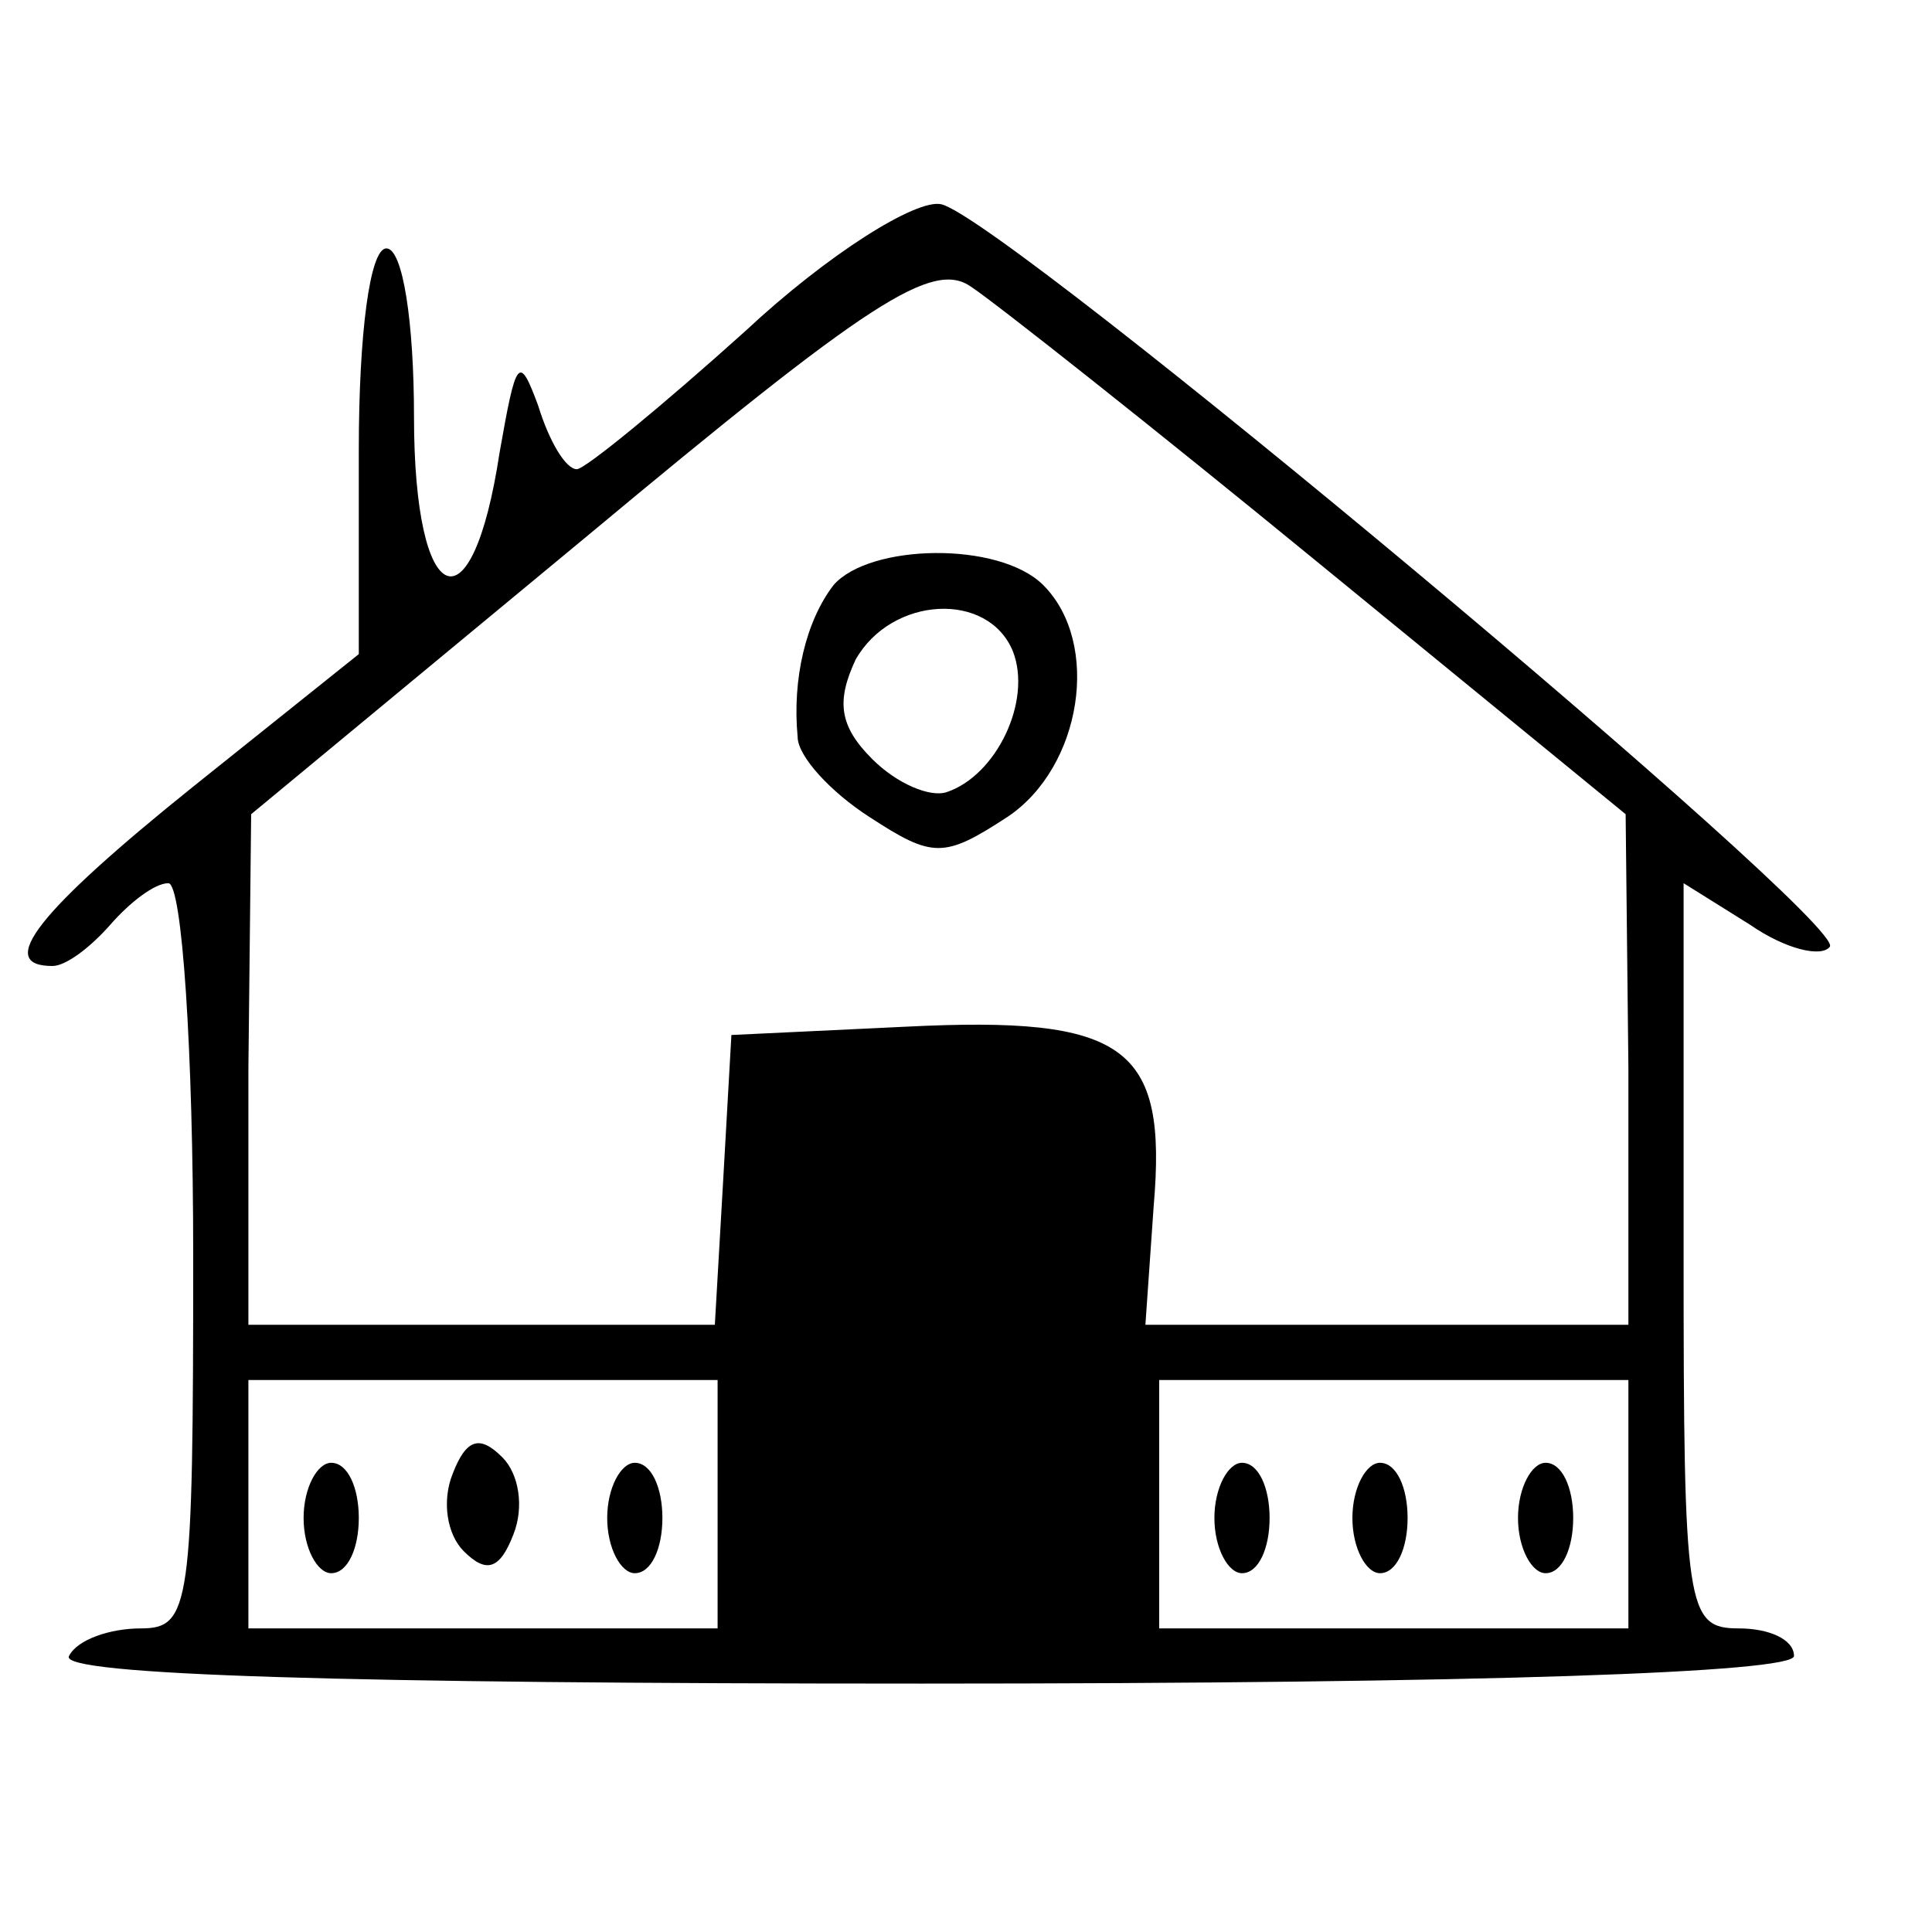
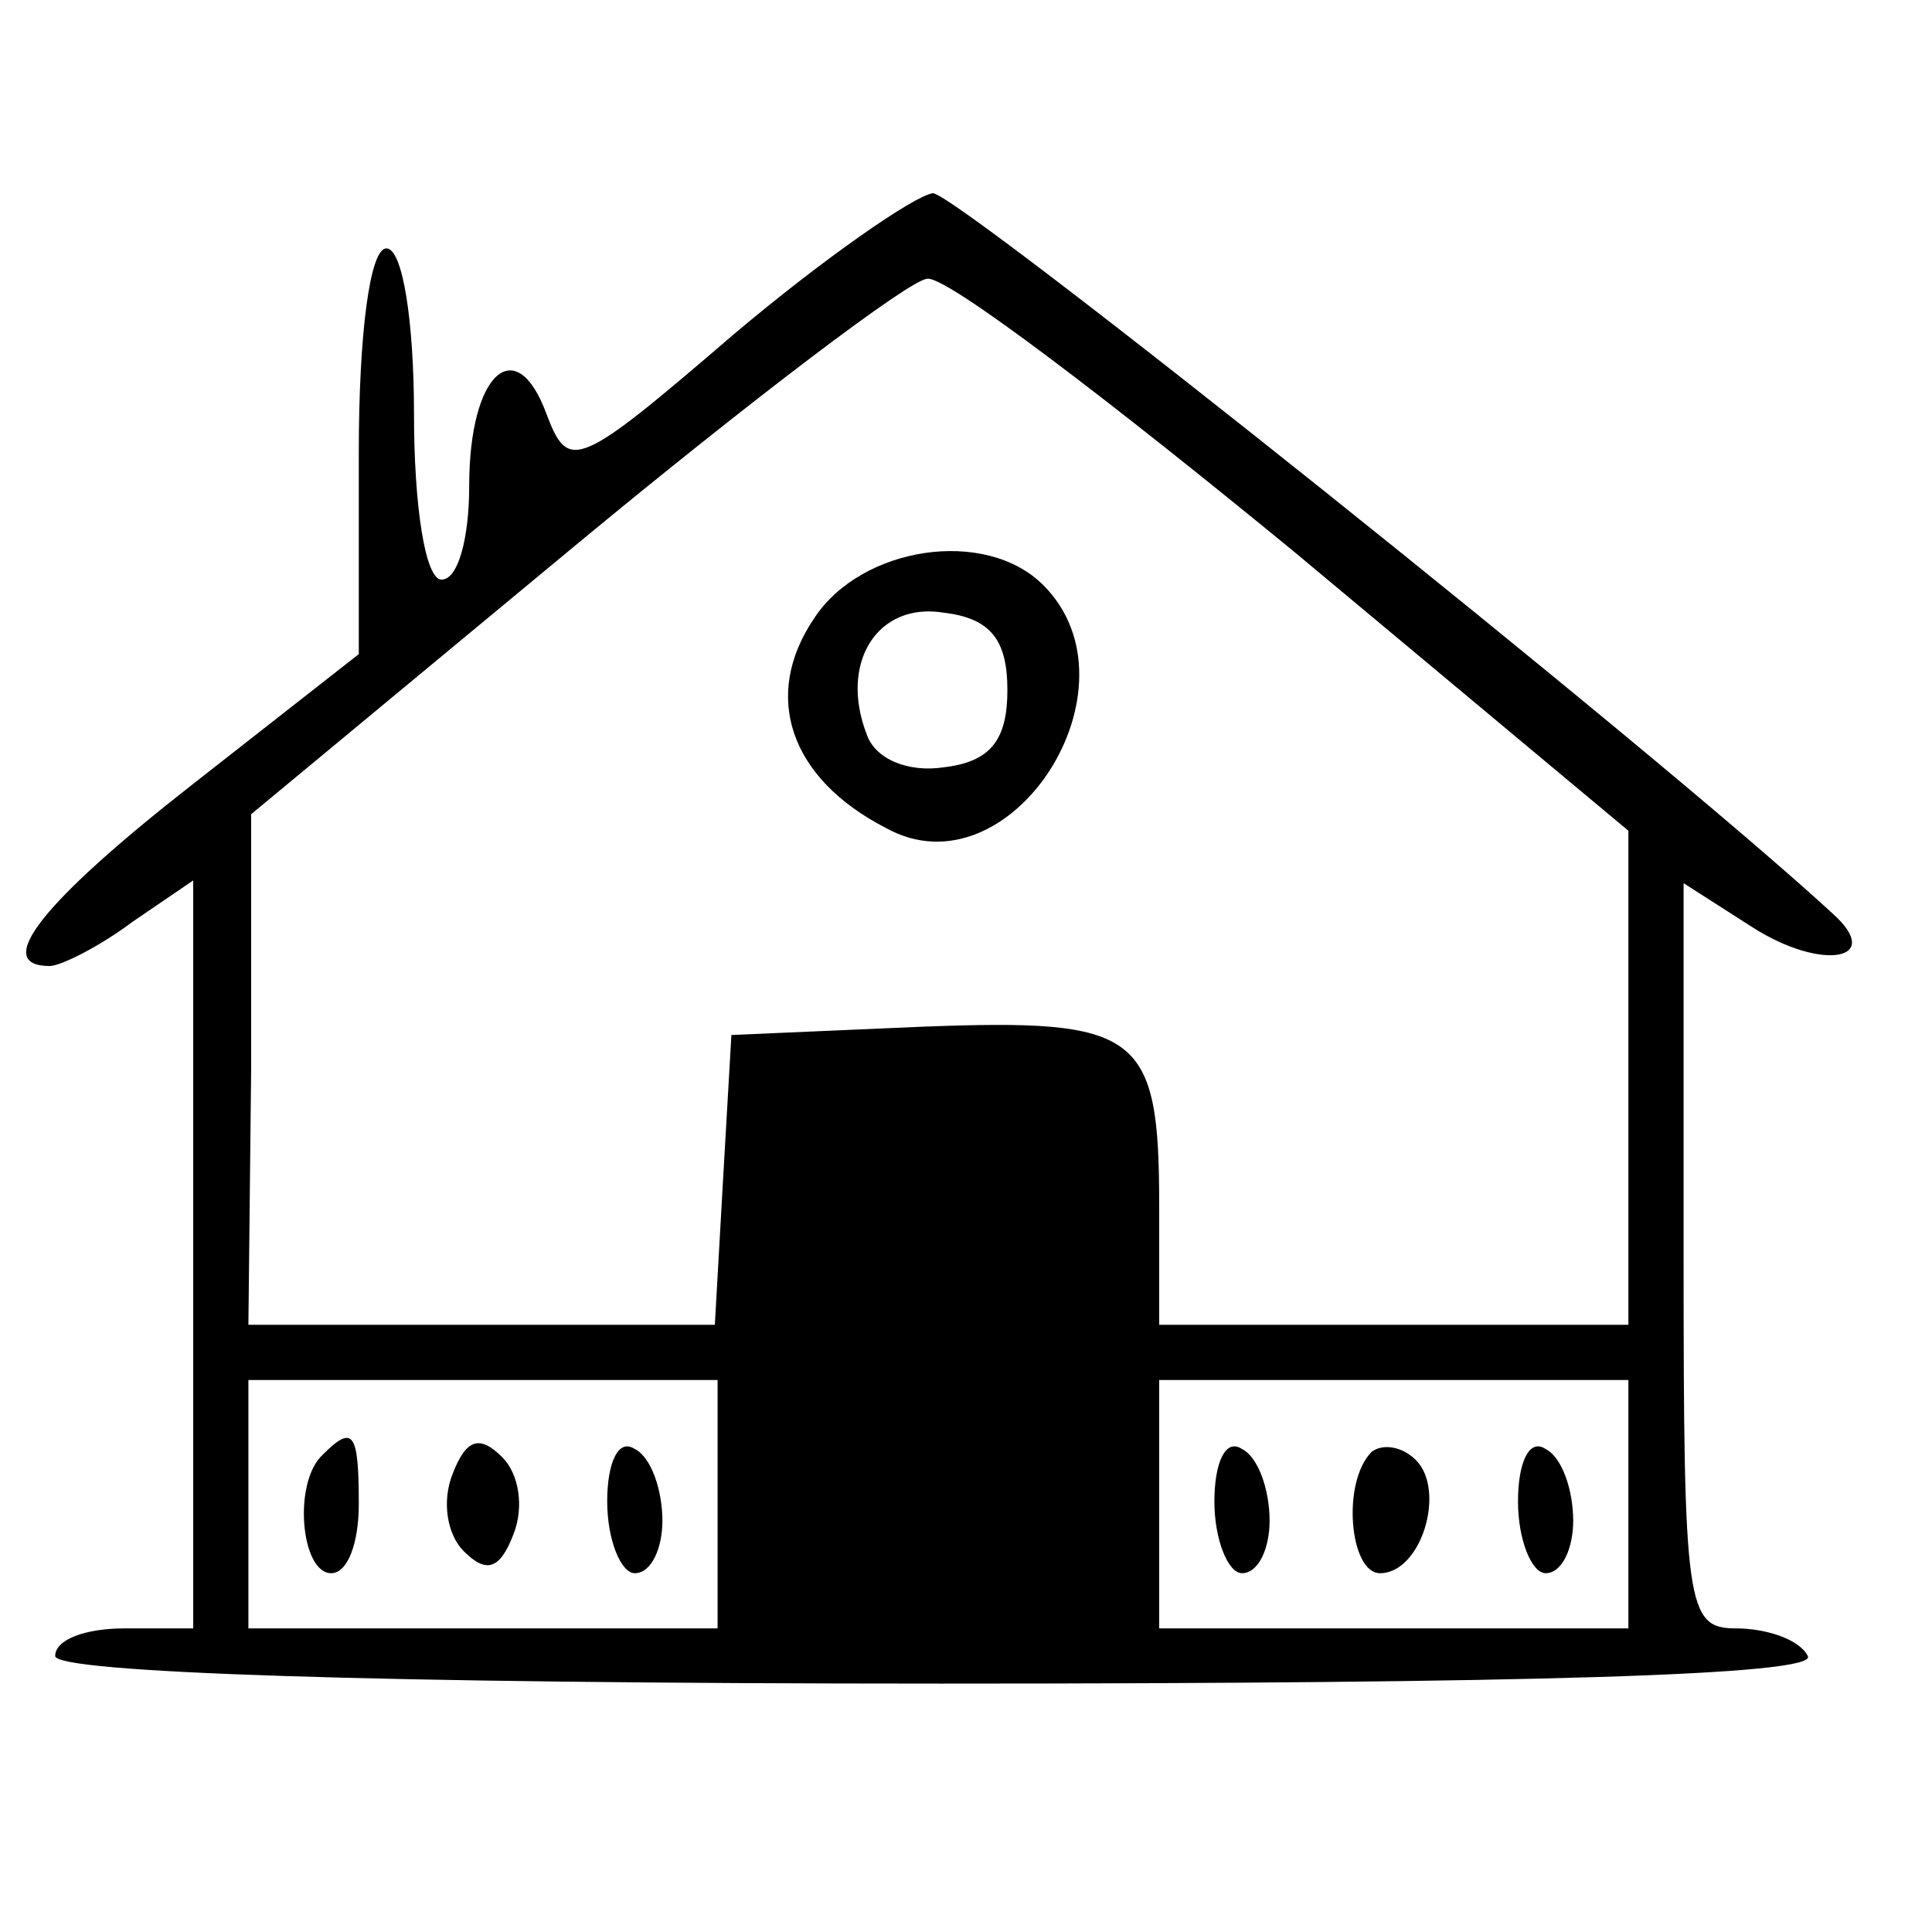
<svg xmlns="http://www.w3.org/2000/svg" version="1.0" width="70pt" height="70pt" viewBox="0 0 70 70" preserveAspectRatio="xMidYMid meet">
  <g transform="translate(0,70) scale(0.1,-0.1)" fill="#000000" stroke="none">
-     <path d="M270 580 c-30 -27 -58 -50 -61 -50 -4 0 -10 10 -14 23 -7 19 -8 17 -14 -17 -10 -66 -31 -57 -31 13 0 34 -4 61 -10 61 -6 0 -10 -31 -10 -73 l0 -74 -60 -48 c-56 -45 -72 -65 -51 -65 5 0 14 7 21 15 7 8 16 15 21 15 5 0 9 -61 9 -135 0 -127 -1 -135 -19 -135 -11 0 -23 -4 -26 -10 -4 -7 102 -10 309 -10 204 0 316 4 316 10 0 6 -9 10 -20 10 -19 0 -20 7 -20 135 l0 135 24 -15 c13 -9 26 -12 29 -8 6 9 -299 264 -322 269 -9 2 -41 -18 -71 -46z m209 -85 l110 -90 1 -92 0 -93 -88 0 -87 0 3 43 c5 58 -10 69 -90 65 l-63 -3 -3 -53 -3 -52 -85 0 -84 0 0 93 1 92 122 101 c102 85 125 100 139 90 9 -6 66 -51 127 -101z m-219 -340 l0 -45 -85 0 -85 0 0 45 0 45 85 0 85 0 0 -45z m330 0 l0 -45 -85 0 -85 0 0 45 0 45 85 0 85 0 0 -45z" />
-     <path d="M302 488 c-10 -13 -15 -34 -13 -55 0 -7 12 -20 26 -29 23 -15 27 -15 50 0 27 18 34 63 13 84 -16 16 -63 15 -76 0z m65 -24 c7 -18 -6 -45 -24 -51 -6 -2 -18 3 -27 12 -12 12 -13 21 -6 36 13 23 48 25 57 3z" />
+     <path d="M266 579 c-57 -49 -60 -50 -68 -29 -11 30 -28 15 -28 -26 0 -19 -4 -34 -10 -34 -6 0 -10 27 -10 60 0 33 -4 60 -10 60 -6 0 -10 -31 -10 -74 l0 -73 -60 -47 c-55 -43 -73 -66 -52 -66 4 0 18 7 30 16 l22 15 0 -135 0 -136 -25 0 c-14 0 -25 -4 -25 -10 0 -6 114 -10 321 -10 211 0 318 3 314 10 -3 6 -15 10 -26 10 -18 0 -19 8 -19 135 l0 135 25 -16 c25 -16 48 -12 29 5 -64 59 -317 261 -326 261 -7 -1 -40 -24 -72 -51z m203 -79 l121 -101 0 -89 0 -90 -85 0 -85 0 0 43 c0 63 -7 68 -86 65 l-69 -3 -3 -52 -3 -53 -85 0 -84 0 1 93 0 92 117 97 c64 53 122 97 128 97 7 1 66 -44 133 -99z m-209 -345 l0 -45 -85 0 -85 0 0 45 0 45 85 0 85 0 0 -45z m330 0 l0 -45 -85 0 -85 0 0 45 0 45 85 0 85 0 0 -45z" />
+     <path d="M295 476 c-19 -28 -9 -58 26 -76 45 -25 94 51 57 88 -21 21 -66 14 -83 -12z m70 -26 c0 -18 -6 -26 -23 -28 -13 -2 -25 3 -28 12 -10 26 4 48 28 44 17 -2 23 -10 23 -28z" />
+     <path d="M117 173 c-11 -10 -8 -43 3 -43 6 0 10 11 10 25 0 26 -2 29 -13 18z" />
    <path d="M164 166 c-4 -10 -2 -22 4 -28 8 -8 13 -7 18 6 4 10 2 22 -4 28 -8 8 -13 7 -18 -6z" />
-     <path d="M110 150 c0 -11 5 -20 10 -20 6 0 10 9 10 20 0 11 -4 20 -10 20 -5 0 -10 -9 -10 -20z" />
-     <path d="M220 150 c0 -11 5 -20 10 -20 6 0 10 9 10 20 0 11 -4 20 -10 20 -5 0 -10 -9 -10 -20z" />
-     <path d="M440 150 c0 -11 5 -20 10 -20 6 0 10 9 10 20 0 11 -4 20 -10 20 -5 0 -10 -9 -10 -20z" />
-     <path d="M490 150 c0 -11 5 -20 10 -20 6 0 10 9 10 20 0 11 -4 20 -10 20 -5 0 -10 -9 -10 -20z" />
-     <path d="M550 150 c0 -11 5 -20 10 -20 6 0 10 9 10 20 0 11 -4 20 -10 20 -5 0 -10 -9 -10 -20z" />
+     <path d="M220 156 c0 -14 5 -26 10 -26 6 0 10 9 10 19 0 11 -4 23 -10 26 -6 4 -10 -5 -10 -19z" />
+     <path d="M440 156 c0 -14 5 -26 10 -26 6 0 10 9 10 19 0 11 -4 23 -10 26 -6 4 -10 -5 -10 -19z" />
+     <path d="M497 174 c-11 -11 -8 -44 3 -44 15 0 24 30 13 41 -5 5 -12 6 -16 3z" />
+     <path d="M550 156 c0 -14 5 -26 10 -26 6 0 10 9 10 19 0 11 -4 23 -10 26 -6 4 -10 -5 -10 -19z" />
  </g>
</svg>
